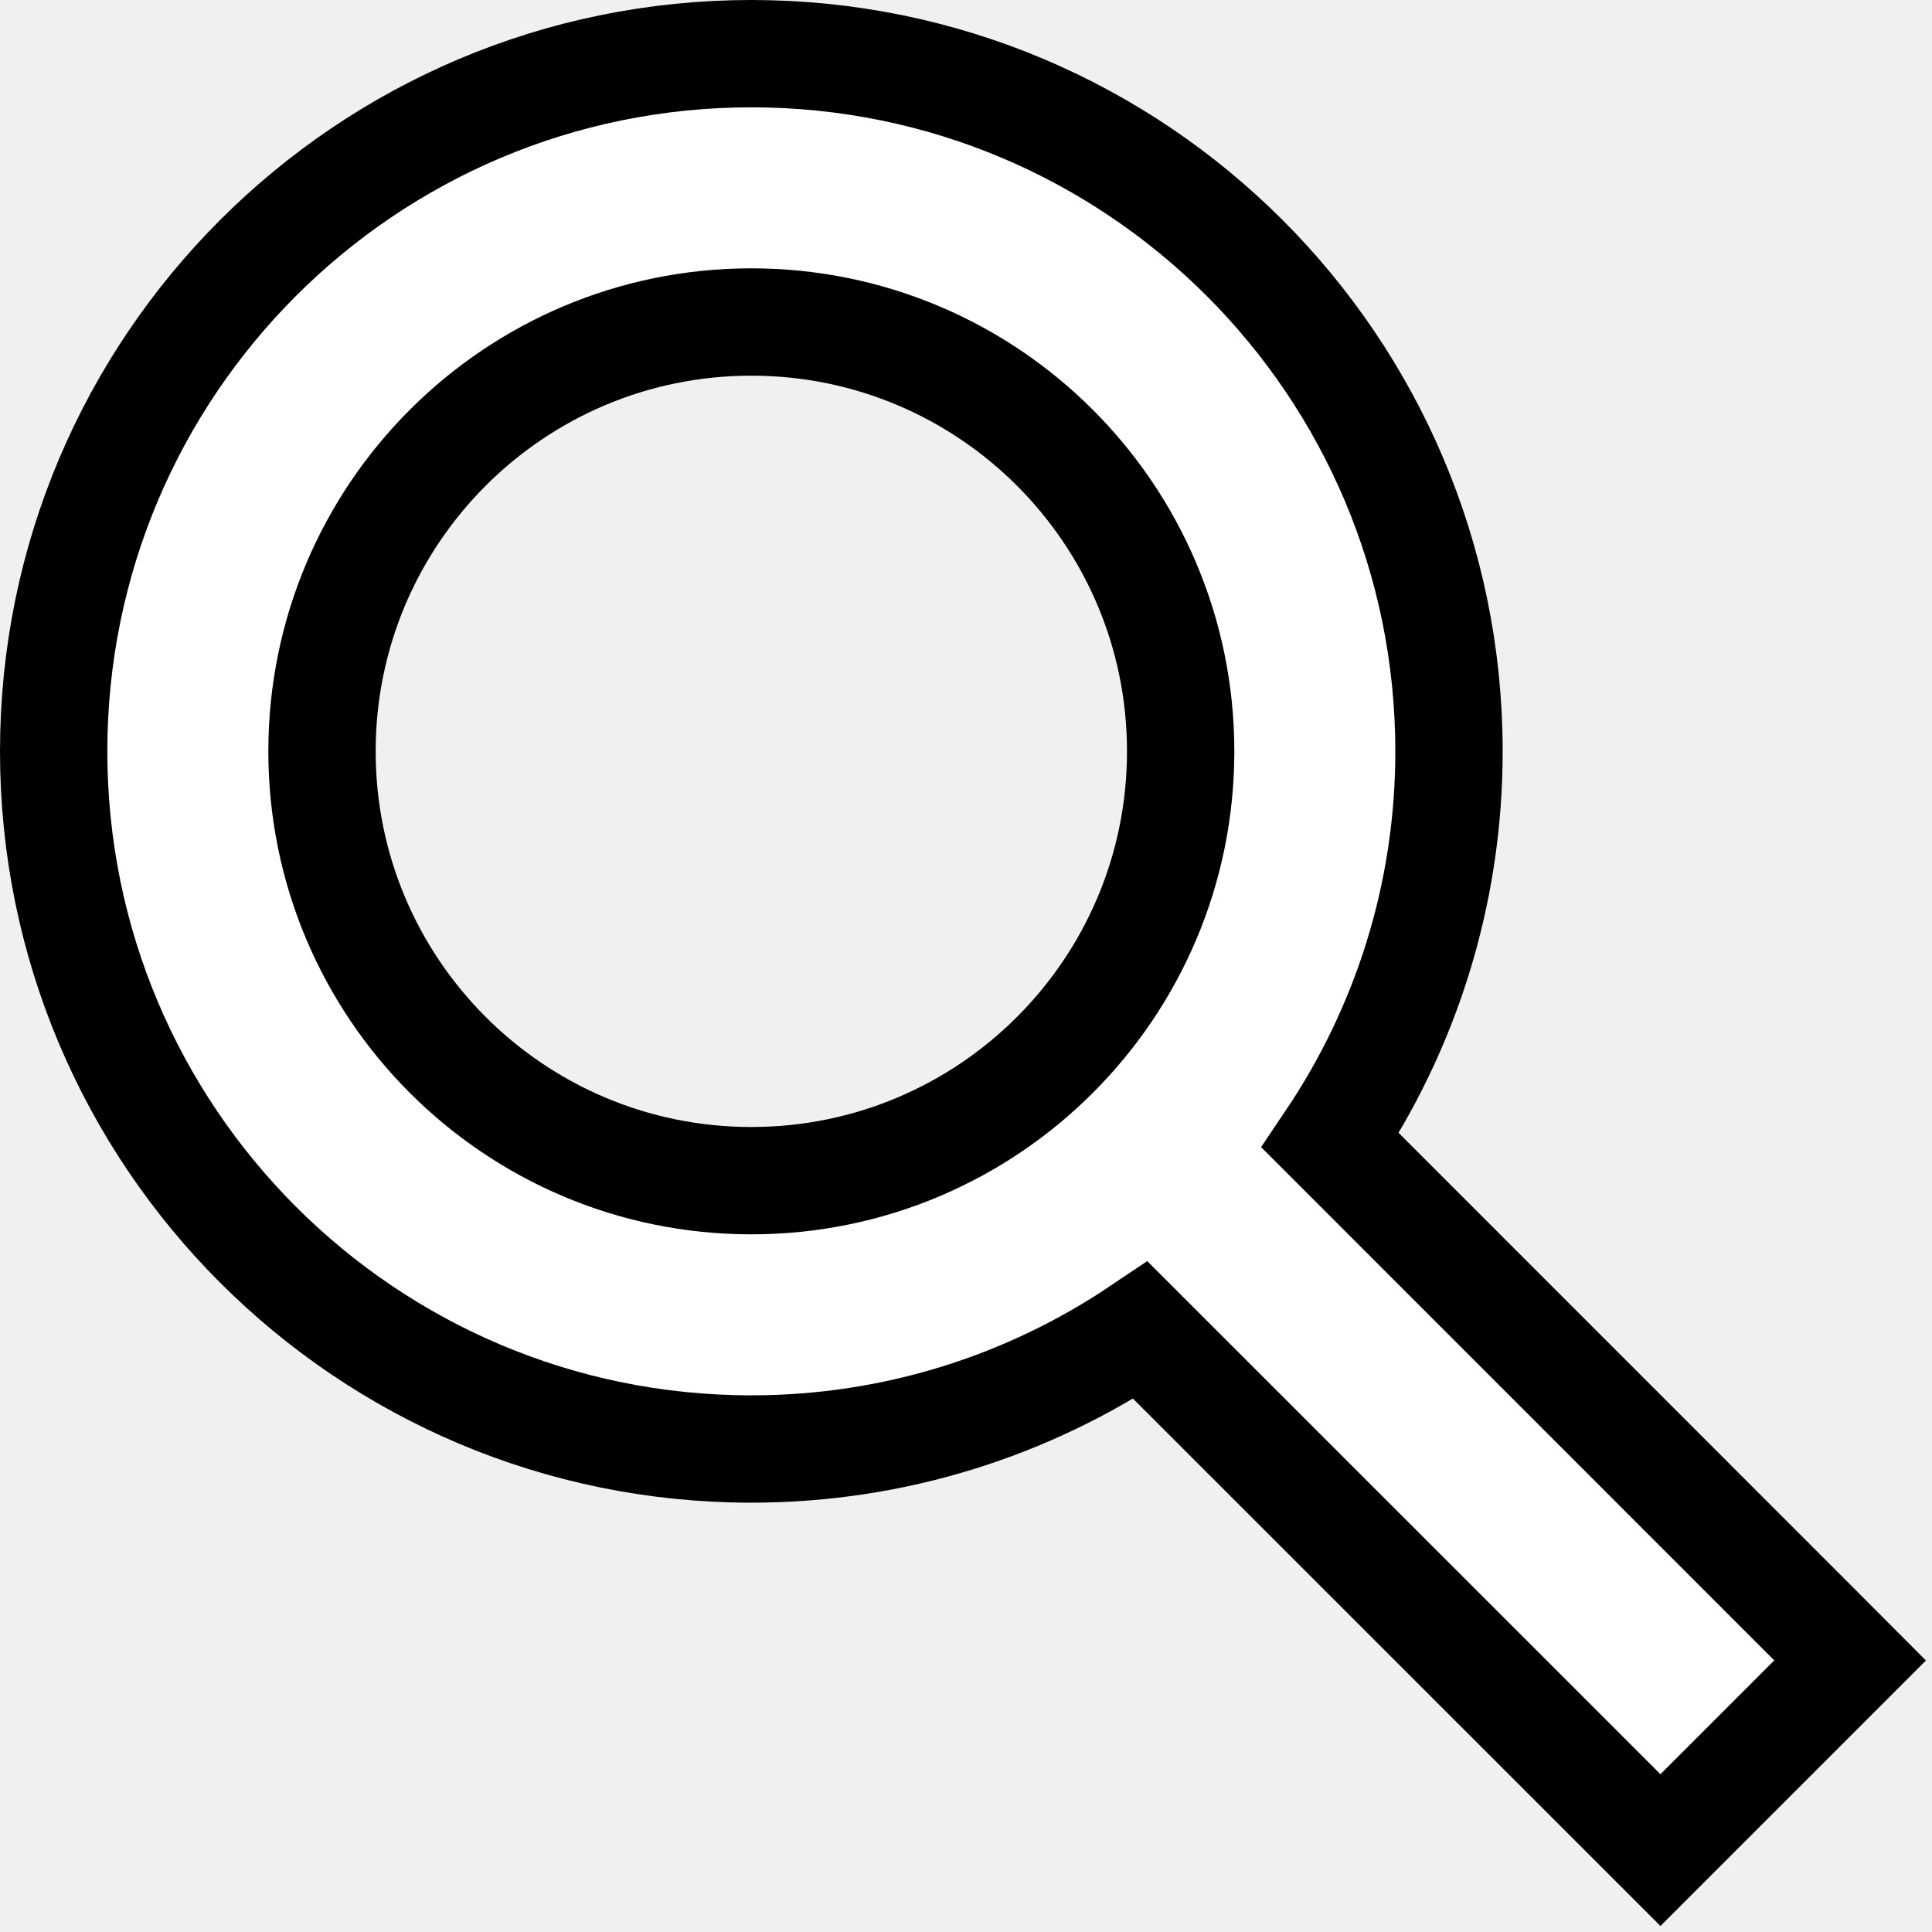
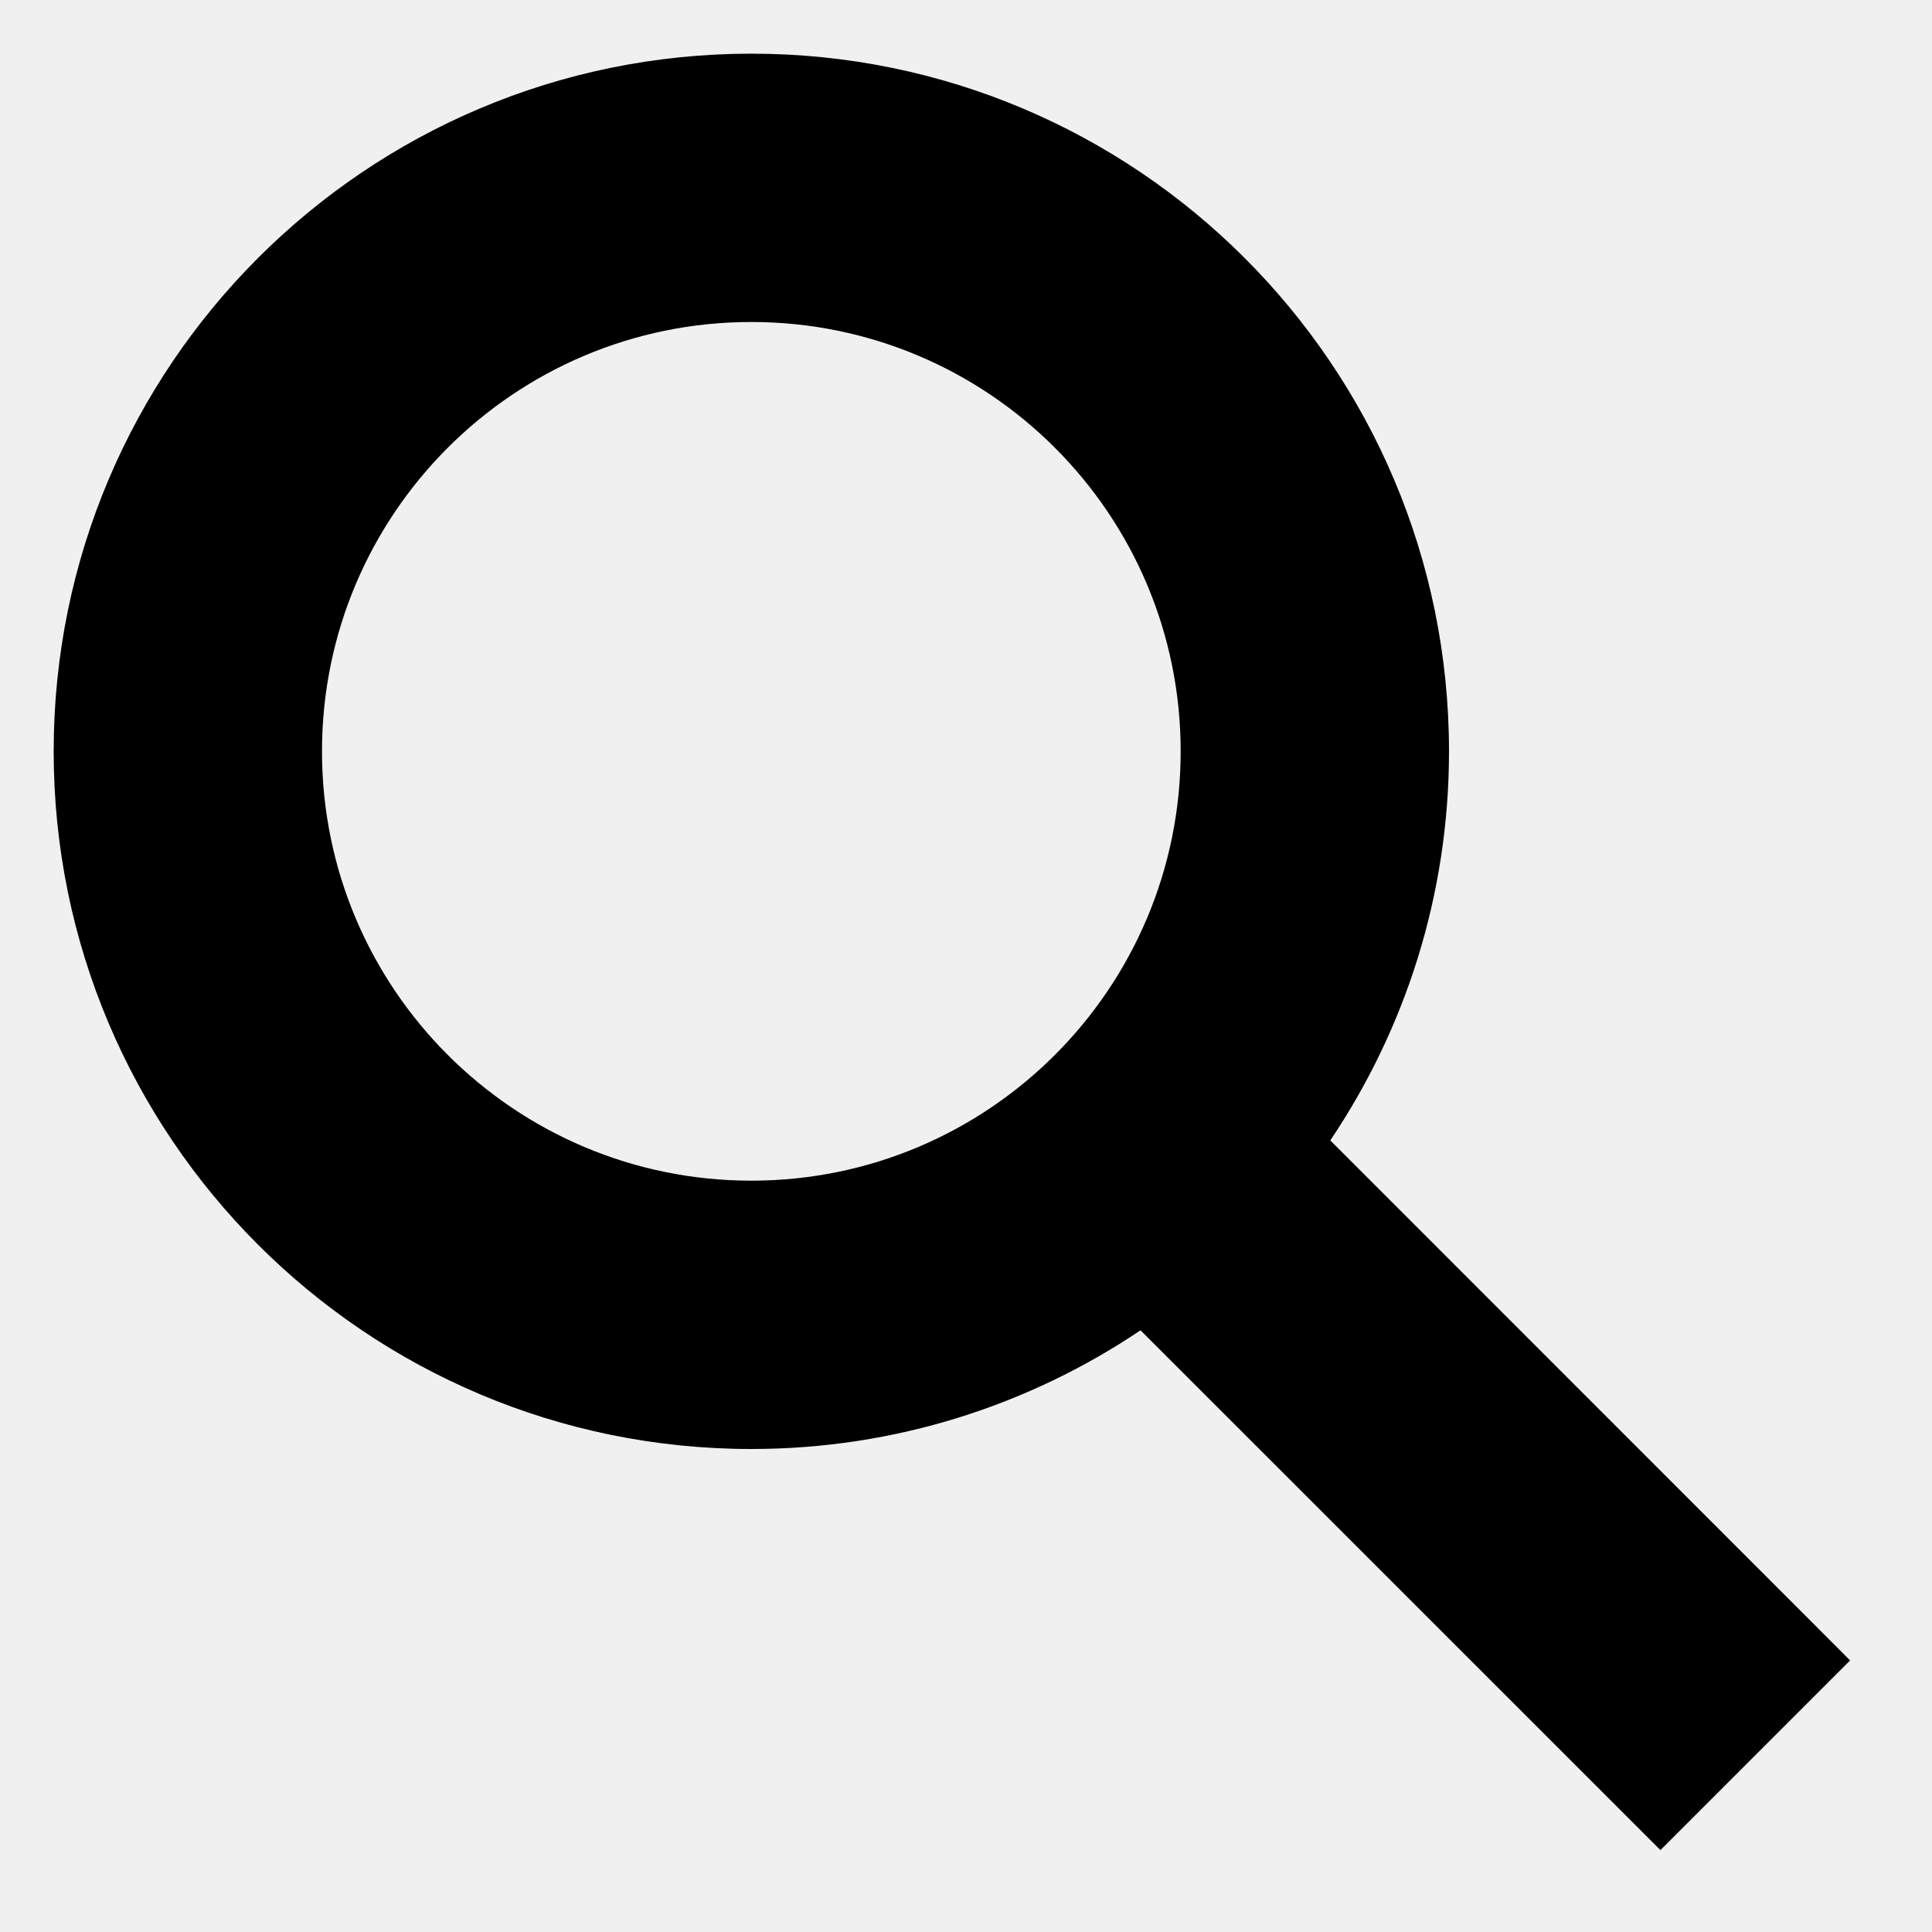
<svg xmlns="http://www.w3.org/2000/svg" width="18" height="18" viewBox="0 0 18 18" fill="none">
-   <path d="M7 0.5C10.59 0.5 13.5 3.41 13.5 7C13.5 8.342 13.091 9.589 12.394 10.625L16.884 15.116L17.237 15.47L15.47 17.237L10.626 12.394C9.59 13.091 8.342 13.5 7 13.5C3.41 13.5 0.5 10.59 0.5 7C0.5 3.41 3.41 0.5 7 0.5ZM7 3C4.791 3 3 4.791 3 7C3 9.209 4.791 11 7 11C9.209 11 11 9.209 11 7C11 4.791 9.209 3 7 3Z" fill="white" stroke="black" />
+   <path d="M7 0.5C10.59 0.5 13.5 3.41 13.5 7C13.5 8.342 13.091 9.589 12.394 10.625L16.884 15.116L17.237 15.47L15.47 17.237L10.626 12.394C9.59 13.091 8.342 13.5 7 13.5C3.41 13.5 0.5 10.59 0.5 7C0.5 3.41 3.41 0.5 7 0.5ZM7 3C4.791 3 3 4.791 3 7C3 9.209 4.791 11 7 11C9.209 11 11 9.209 11 7C11 4.791 9.209 3 7 3Z" fill="currentColor" stroke="none" />
</svg>
